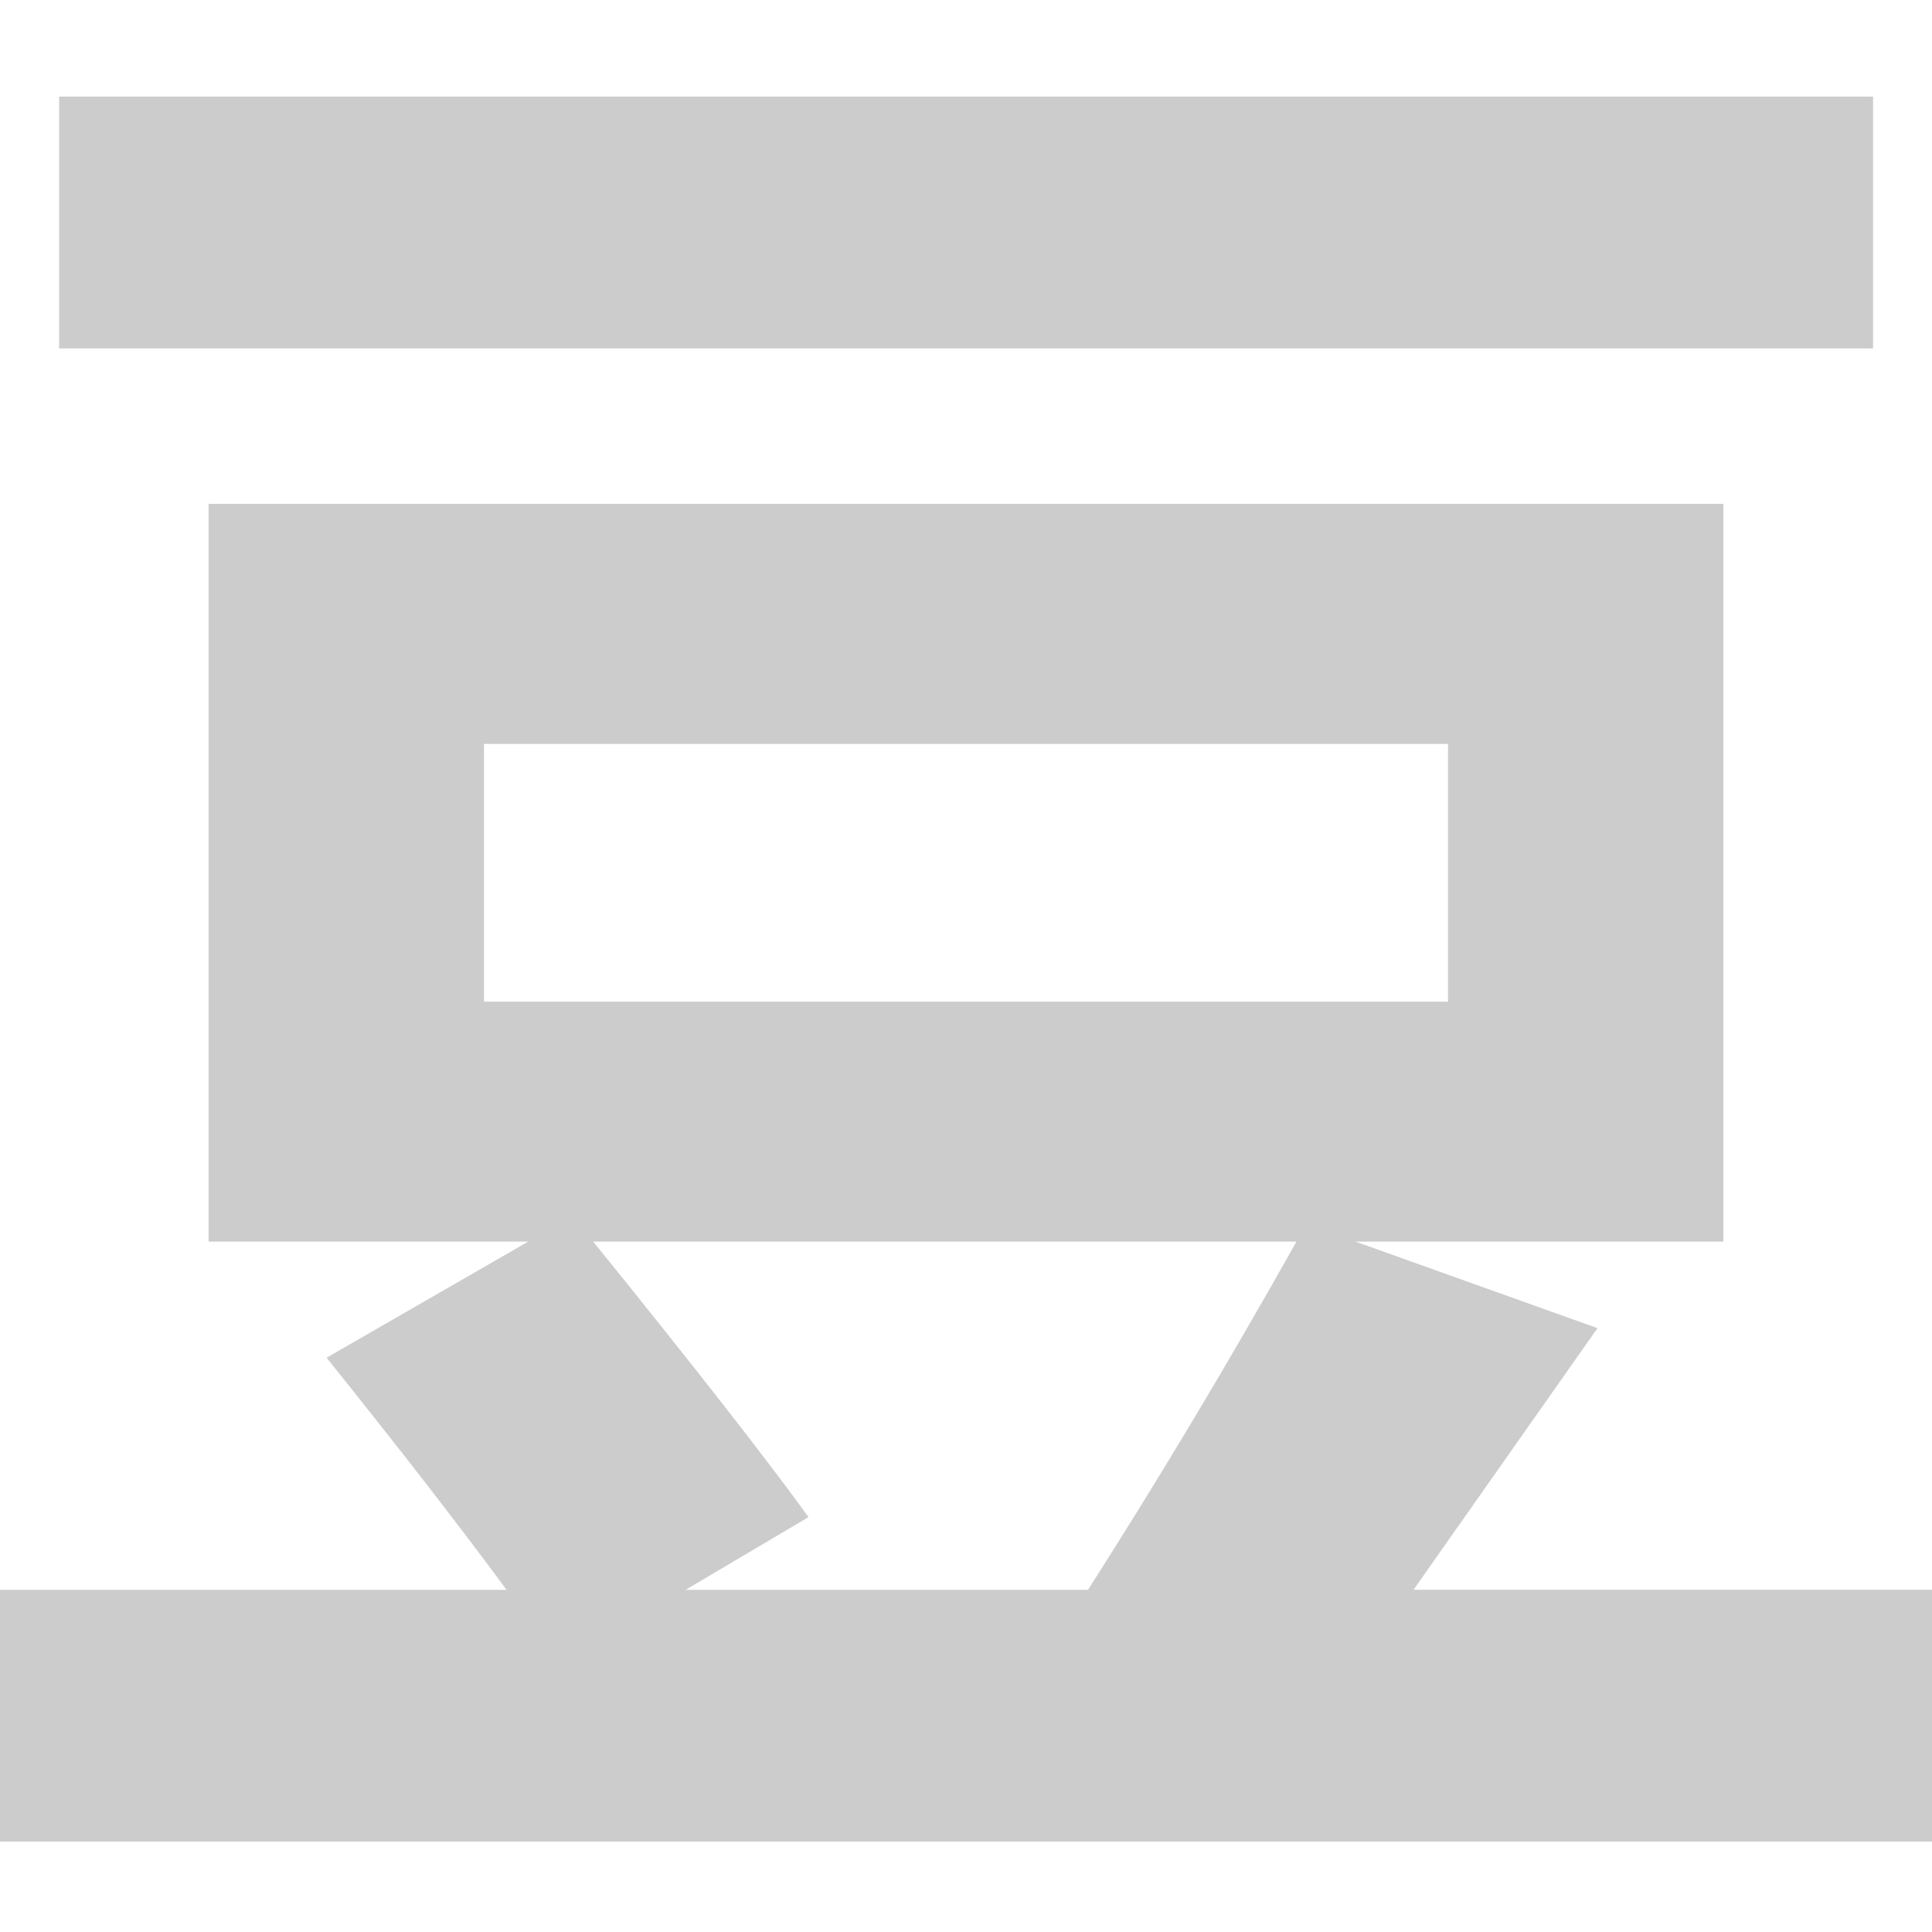
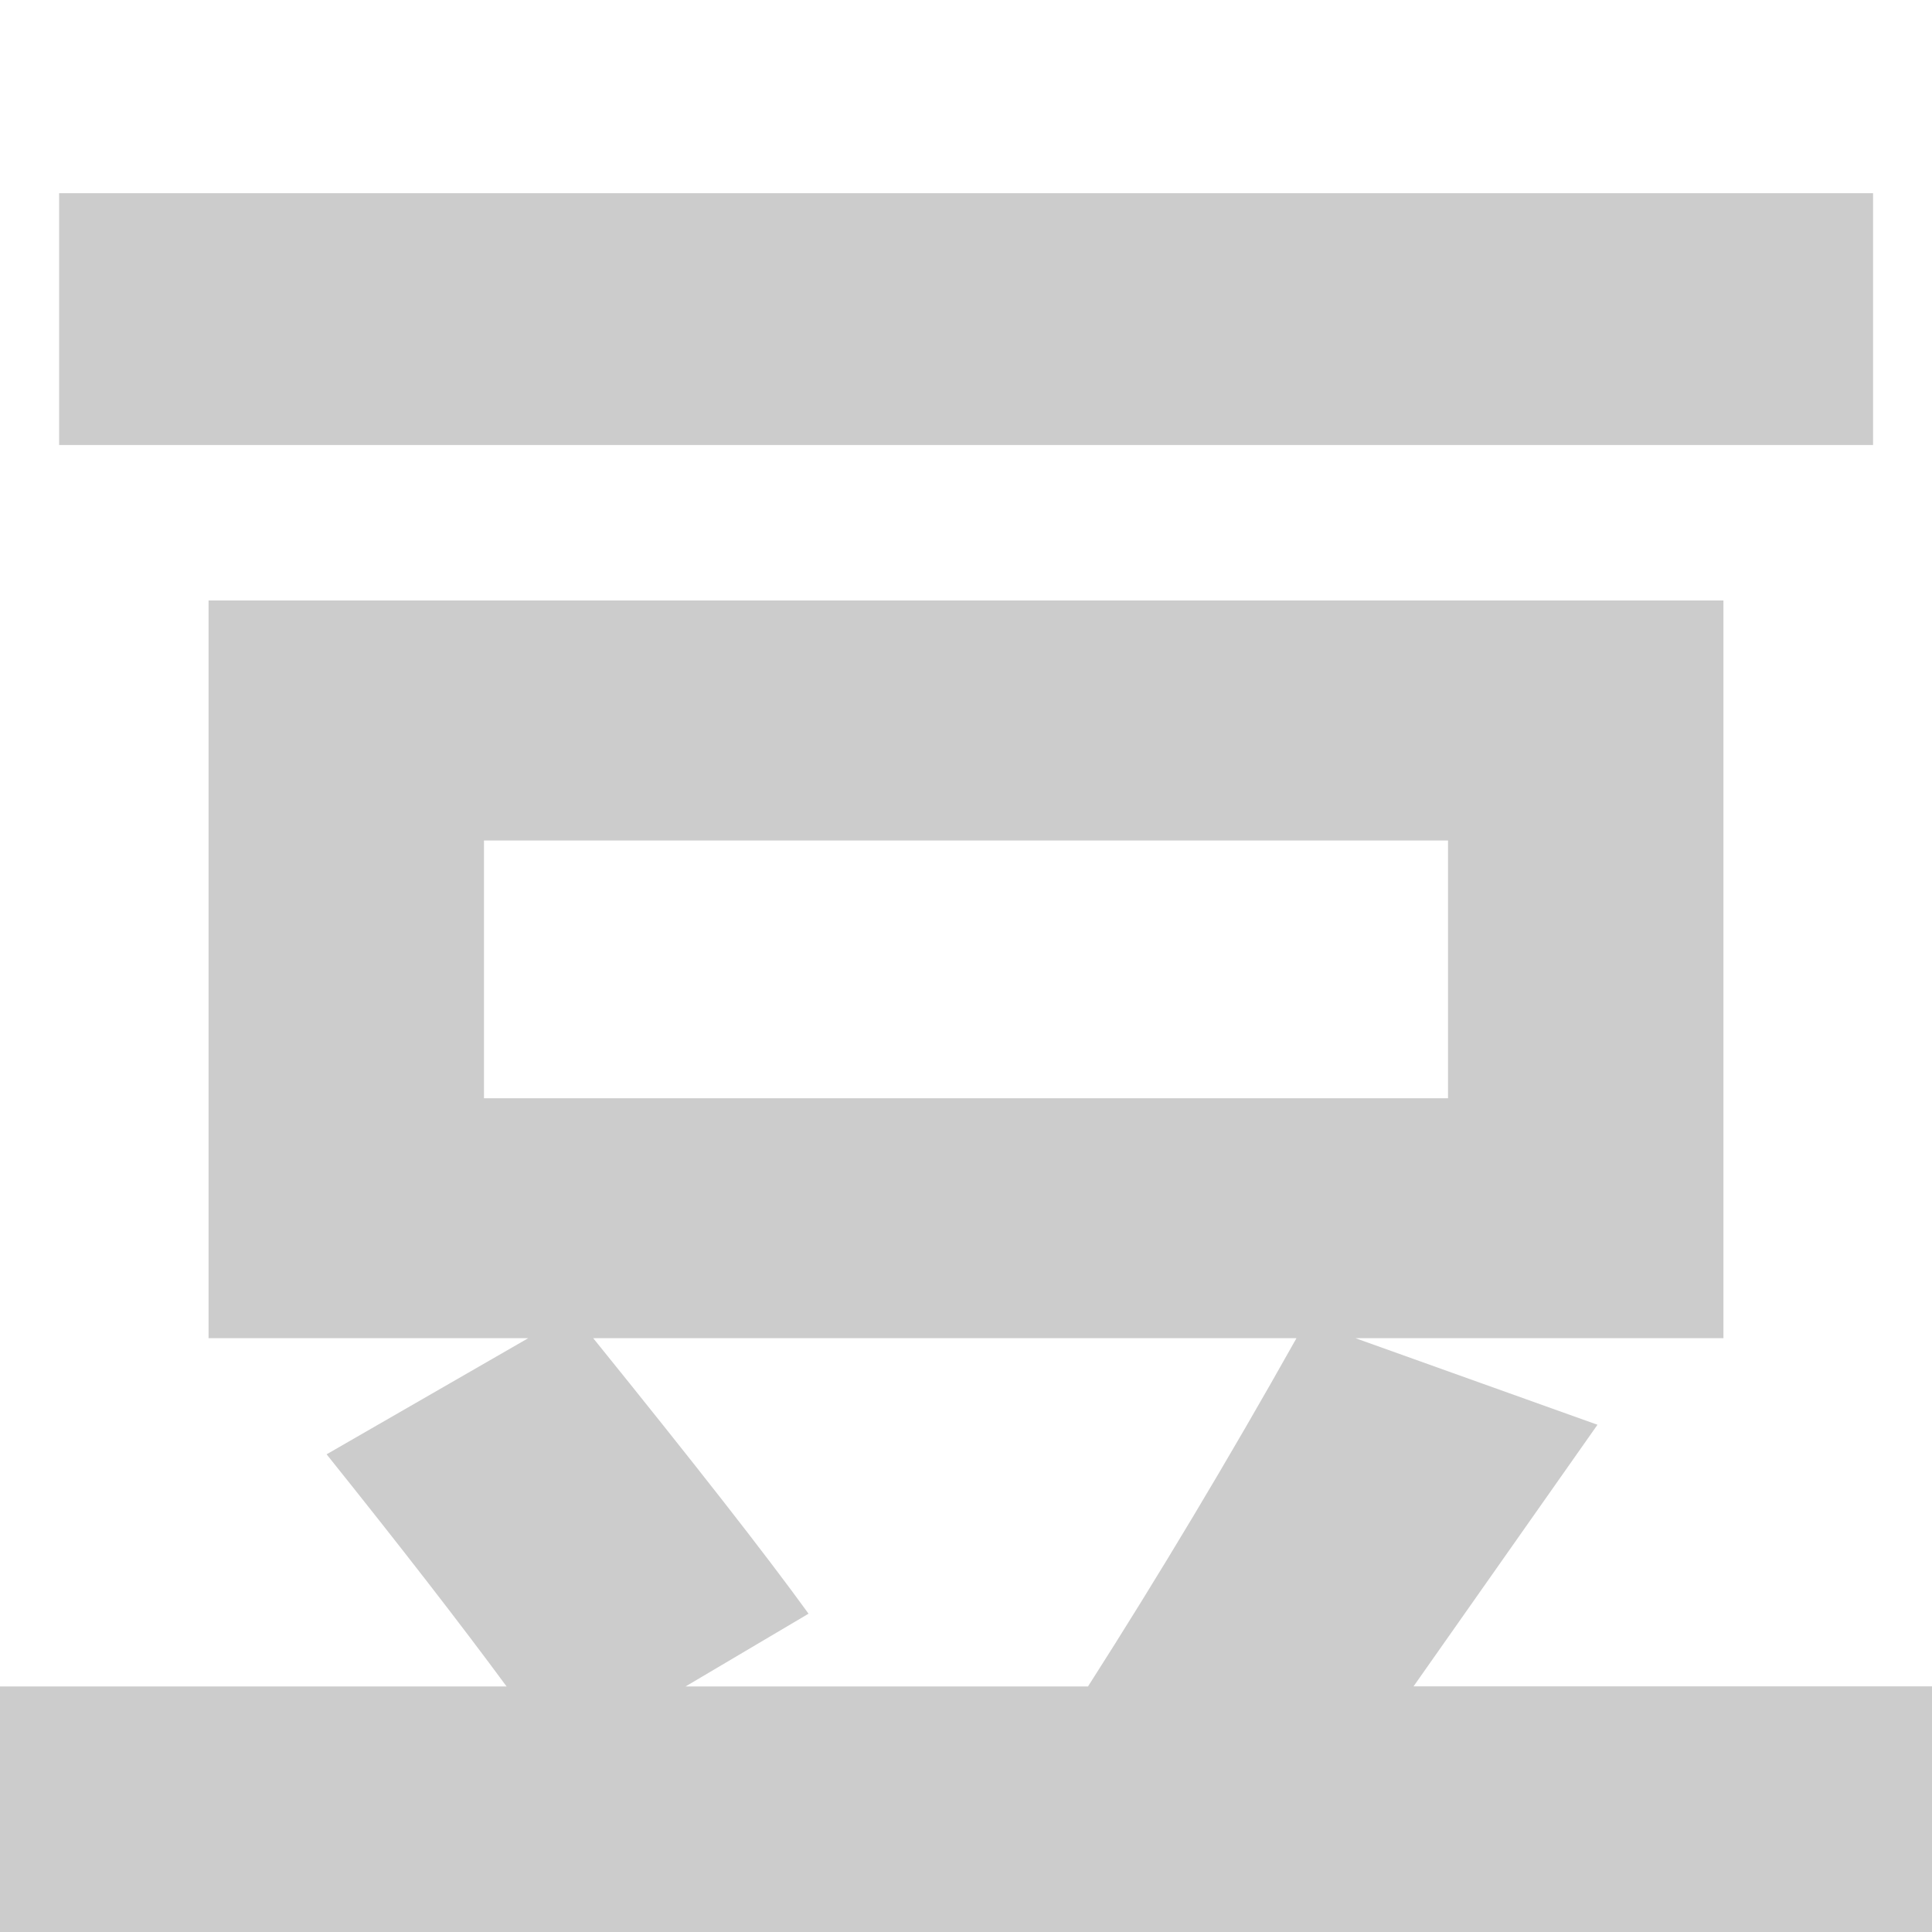
<svg xmlns="http://www.w3.org/2000/svg" version="1.1" id="图层_1" x="0px" y="0px" width="20px" height="20px" viewBox="0 0 20 20" enable-background="new 0 0 20 20" xml:space="preserve">
-   <path fill="#cccccc" d="M0,16.458h5.244c-0.475-0.645-1.096-1.446-1.863-2.403l2.087-1.202H2.159V5.216h15.682v7.637h-3.809  l2.505,0.896l-1.904,2.708H20v2.607H0V16.458z M0.612,1h18.778v2.607H0.612V1z M14.99,10.369V7.701H5.01v2.668H14.99z M8.37,15.705  l-1.273,0.753h4.166c0.733-1.147,1.452-2.348,2.158-3.605H6.141C7.179,14.137,7.923,15.087,8.37,15.705z" />
+   <path fill="#CCCCCC" d="M0,17.458h5.244c-0.475-0.645-1.096-1.446-1.863-2.403l2.087-1.202H2.159V6.216h15.682v7.637h-3.809  l2.505,0.896l-1.904,2.708H20v2.607H0V17.458z M0.612,2H19.39v2.607H0.612V2z M14.99,11.369V8.701H5.01v2.668H14.99z M8.37,16.705  l-1.273,0.753h4.166c0.733-1.147,1.452-2.348,2.158-3.605h-7.28C7.179,15.137,7.923,16.087,8.37,16.705z" />
</svg>
